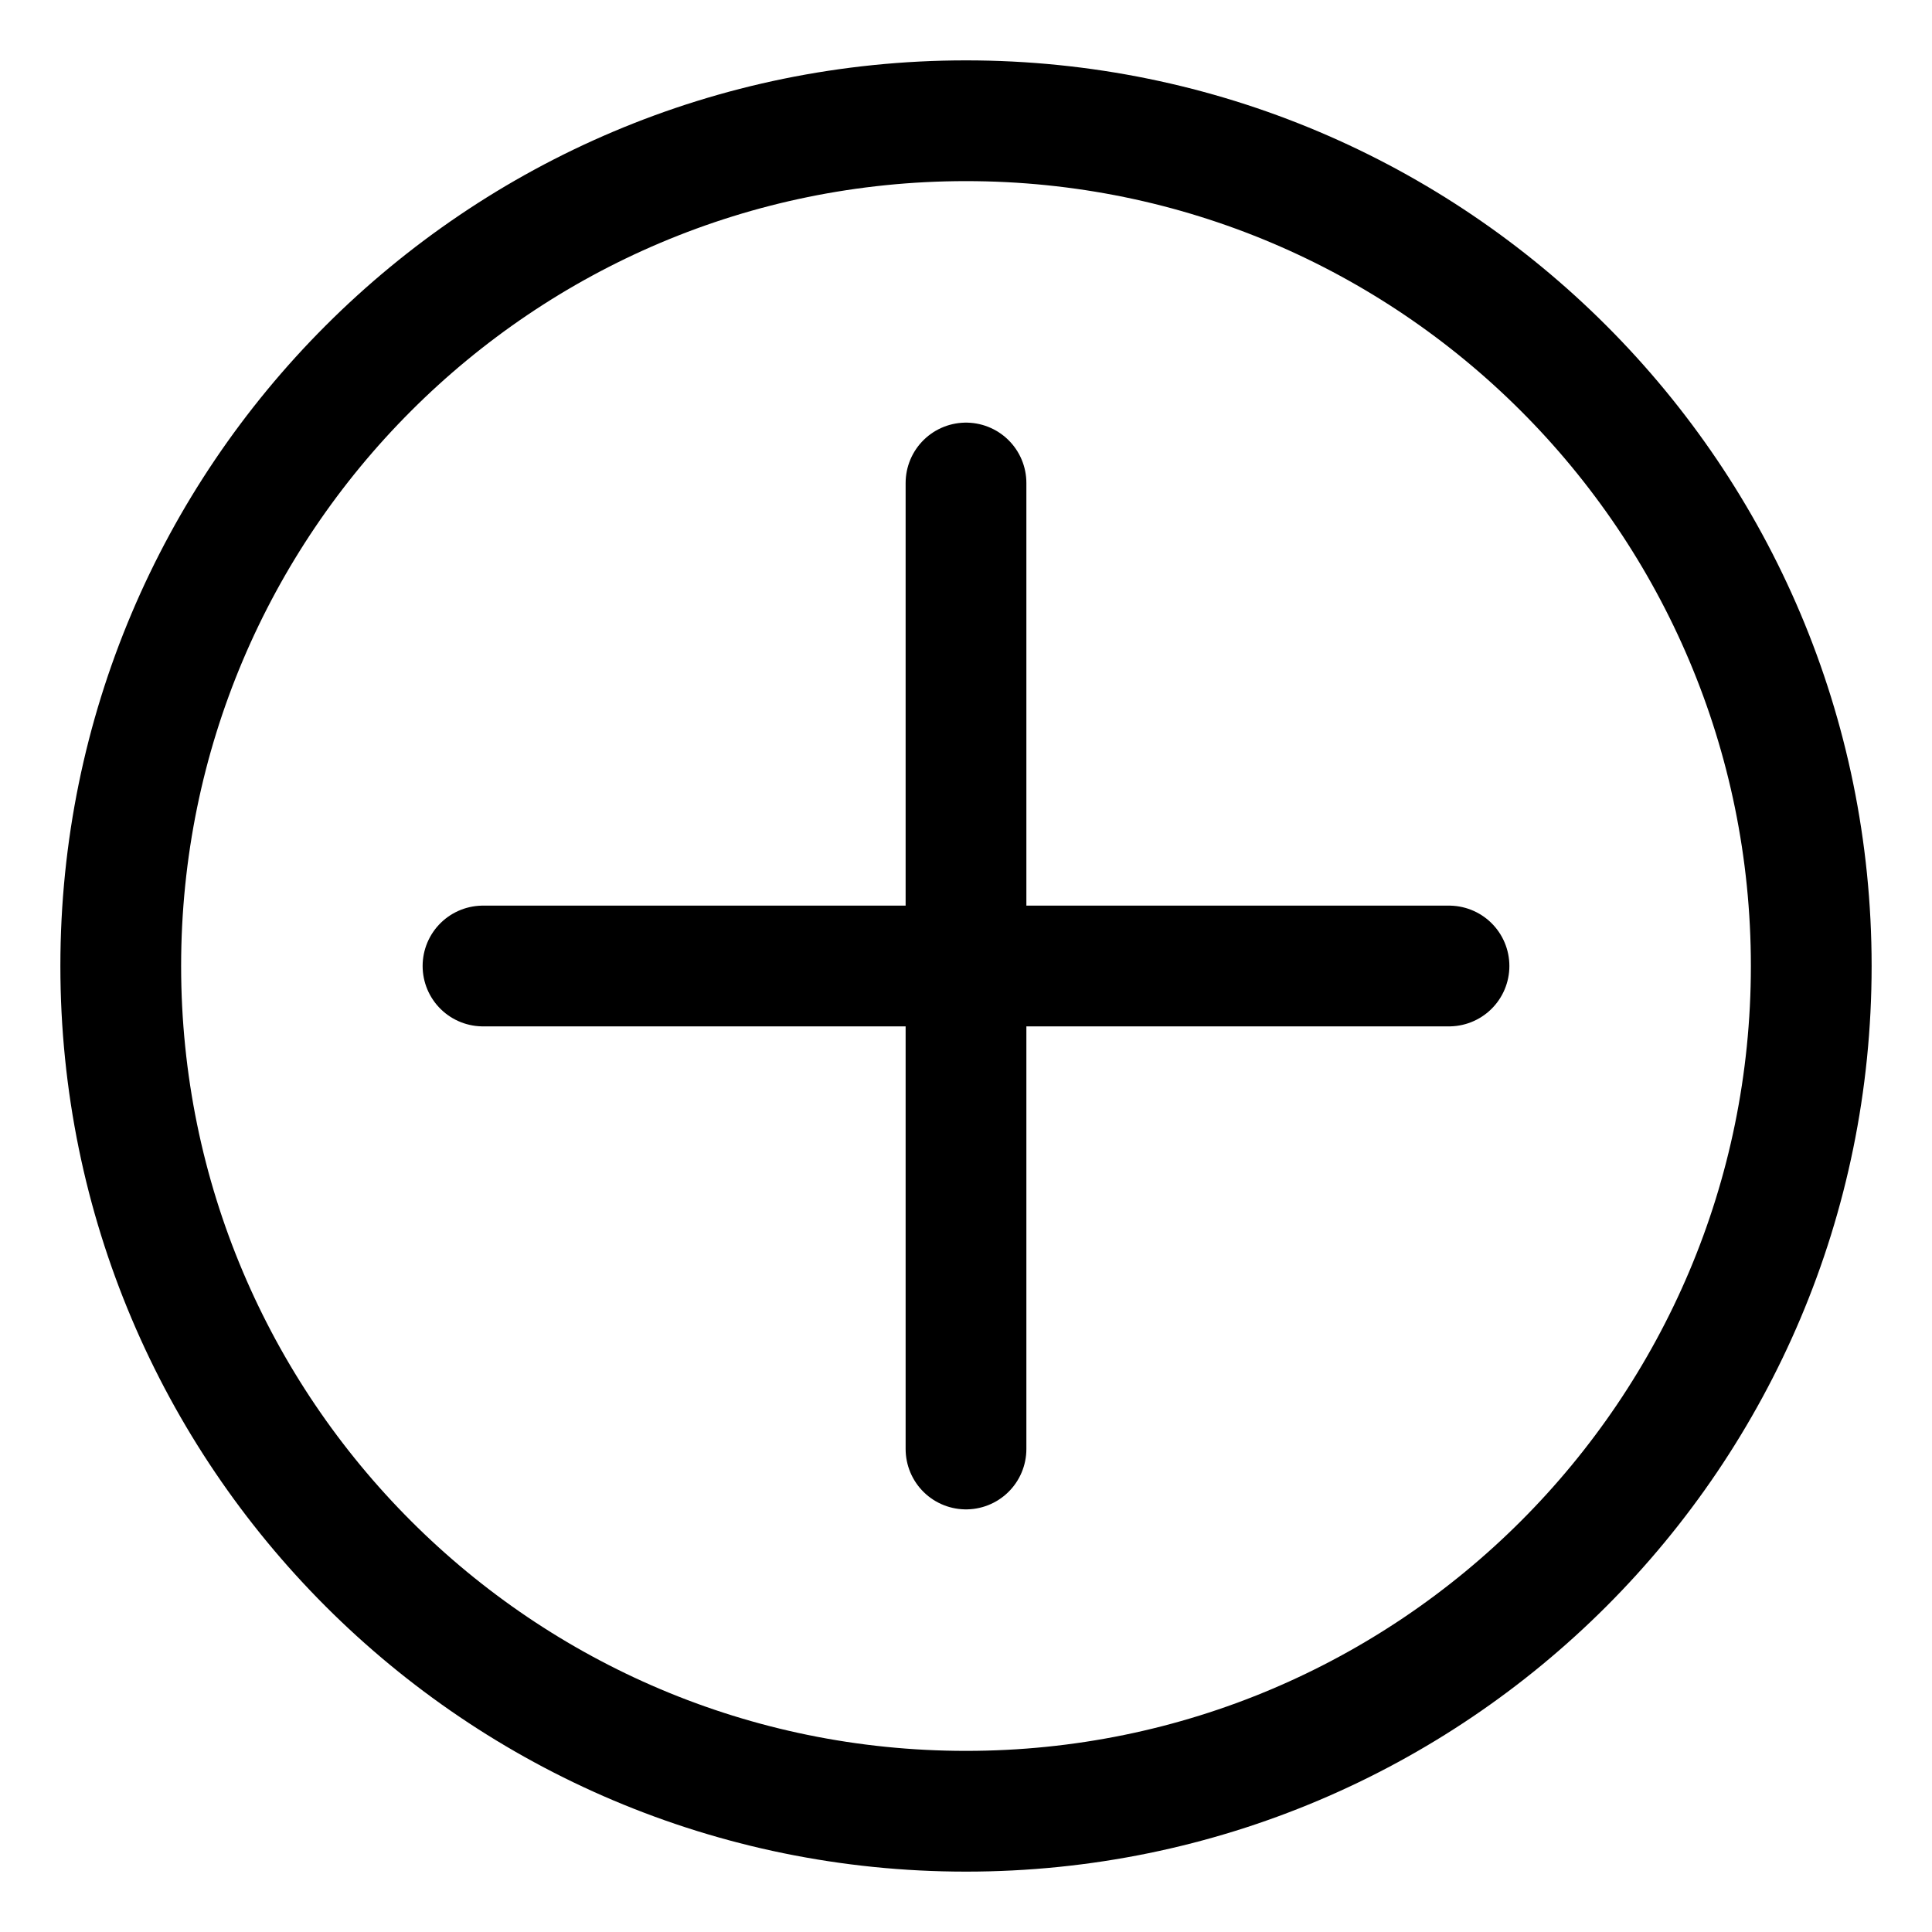
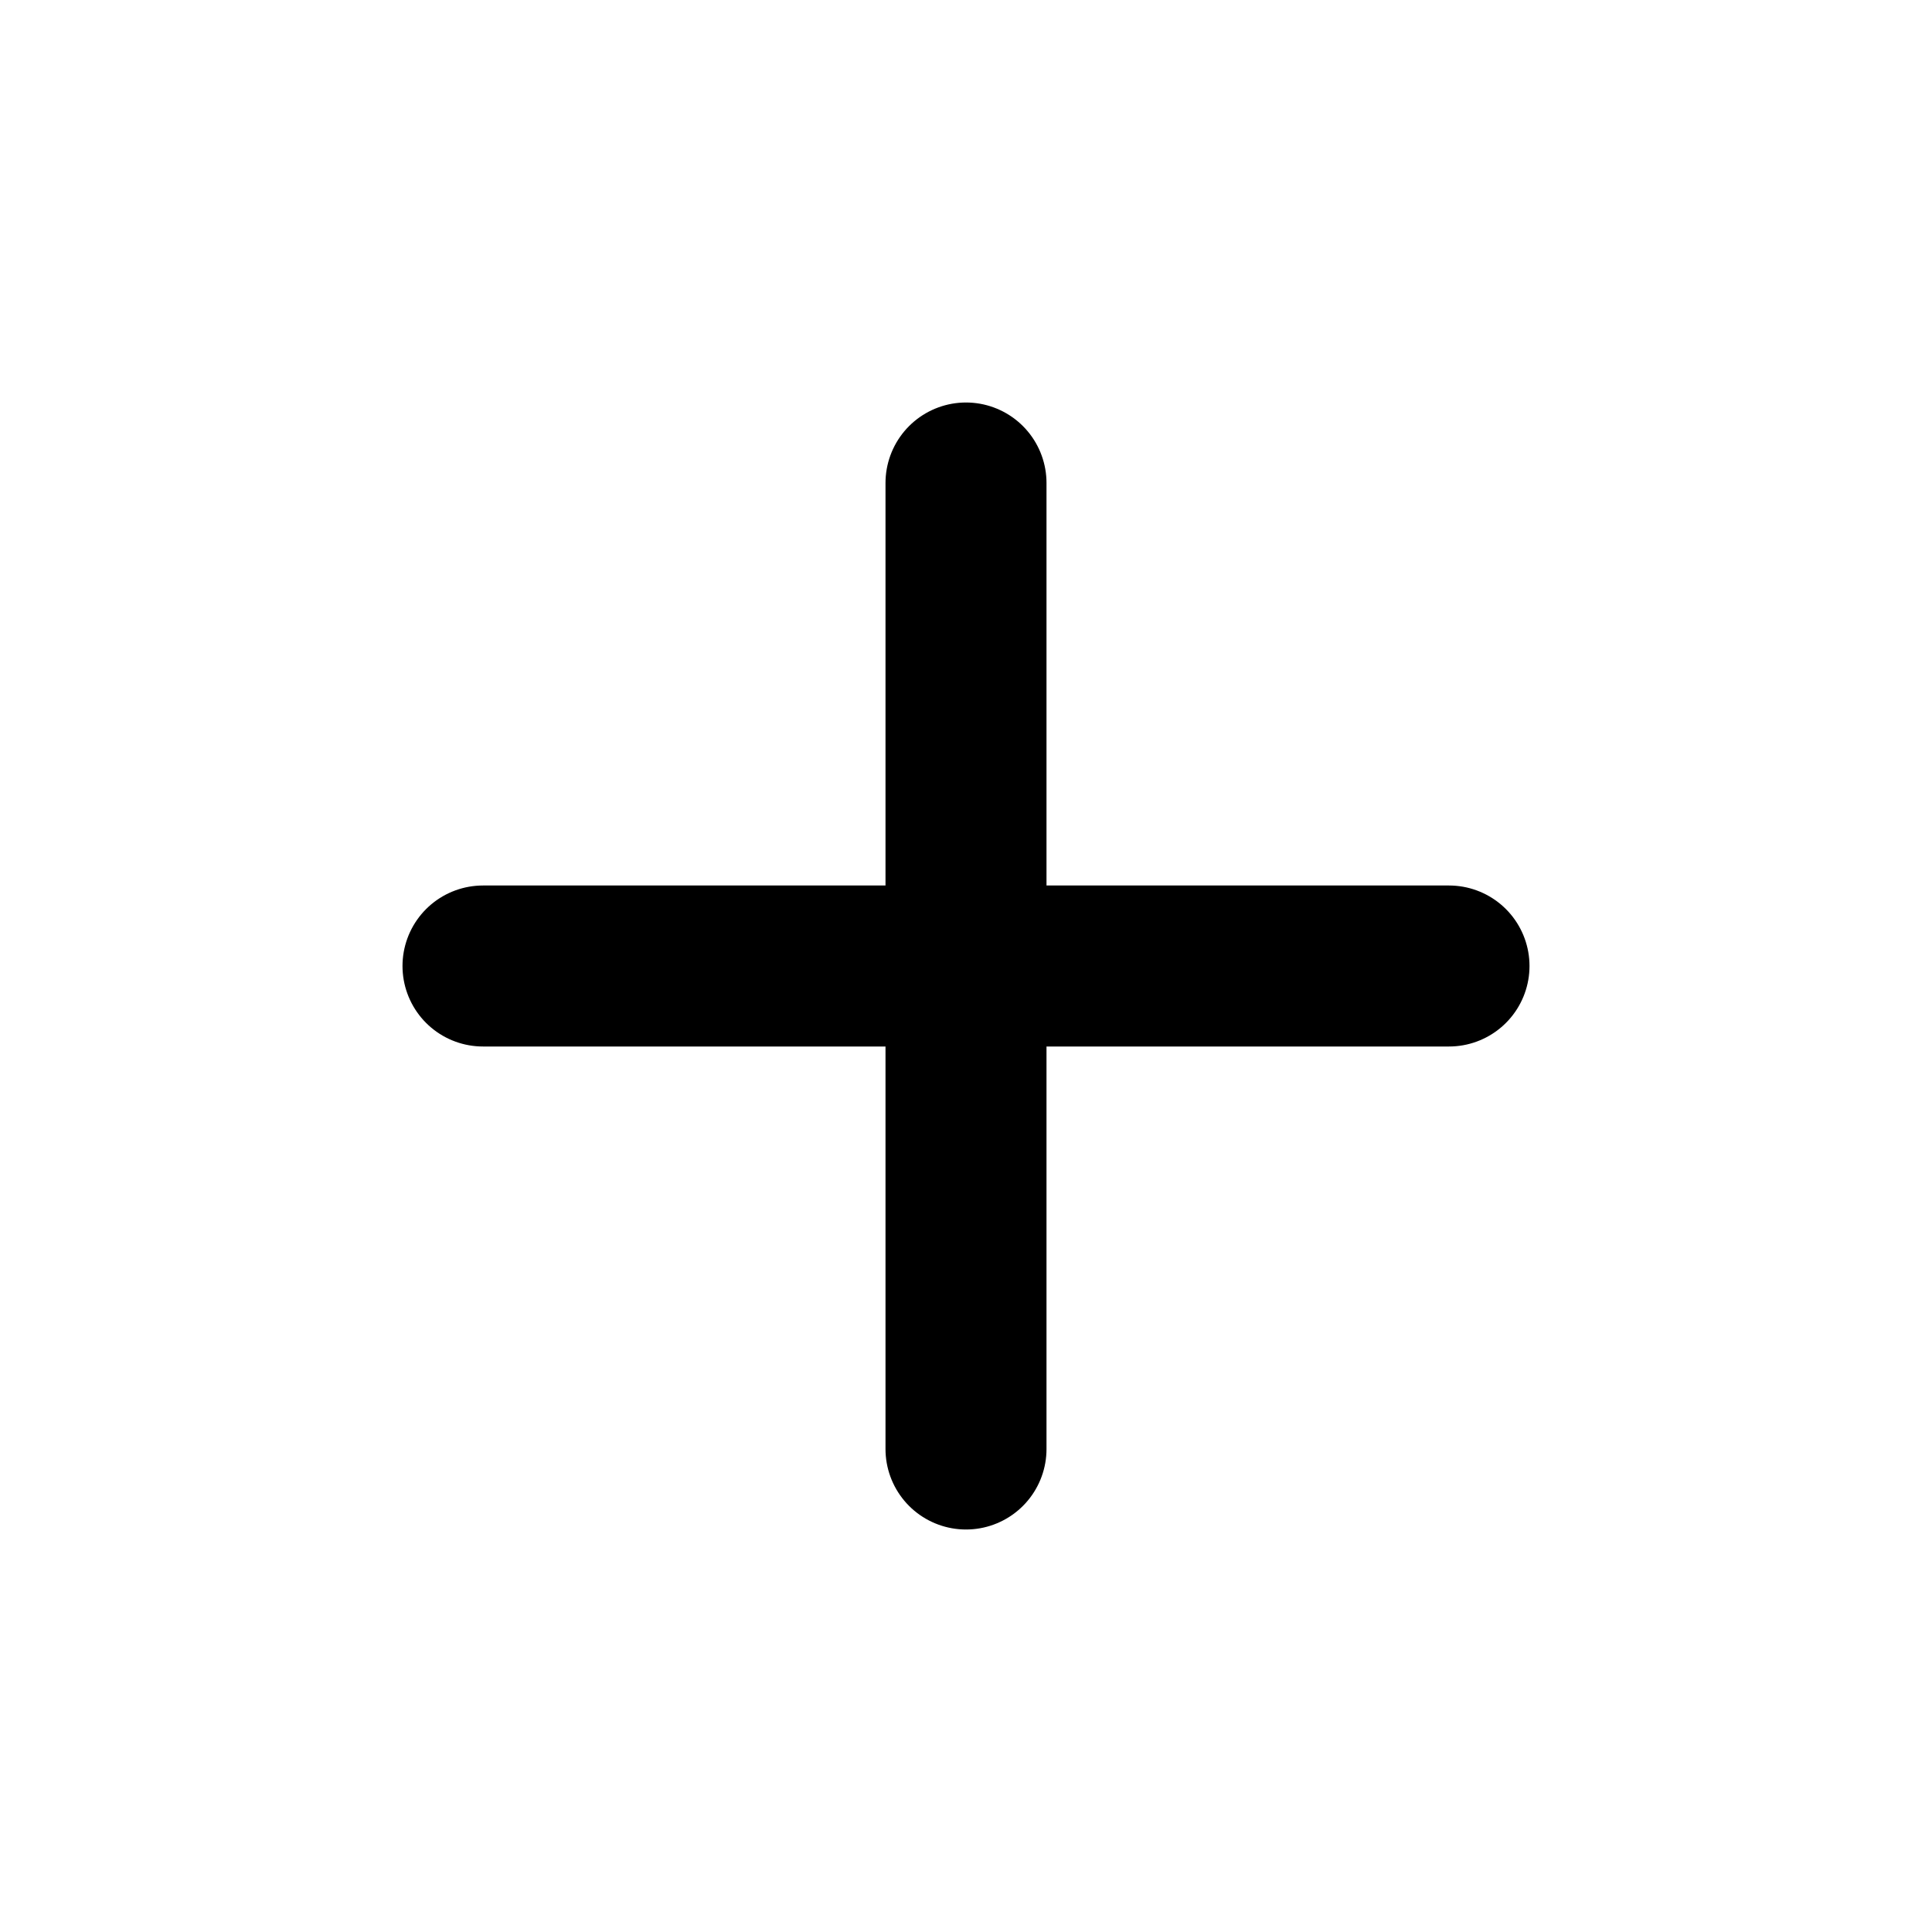
- <svg xmlns="http://www.w3.org/2000/svg" viewBox="0 0 32 32">
-   <circle r="14" cx="16" cy="16" fill="none" stroke-width="2" stroke="#000" />
+ <svg xmlns="http://www.w3.org/2000/svg" viewBox="0 0 36 36">
  <g>
-     <line x1="8" y1="16" x2="24" y2="16" stroke-width="2" stroke="#000" stroke-linecap="round" />
-     <line x1="16" y1="8" x2="16" y2="24" stroke-width="2" stroke="#000" stroke-linecap="round" />
+     <line x1="9" y1="18" x2="27" y2="18" stroke-width="3" stroke="#000" stroke-linecap="round" />
+     <line x1="18" y1="9" x2="18" y2="27" stroke-width="3" stroke="#000" stroke-linecap="round" />
  </g>
</svg>
